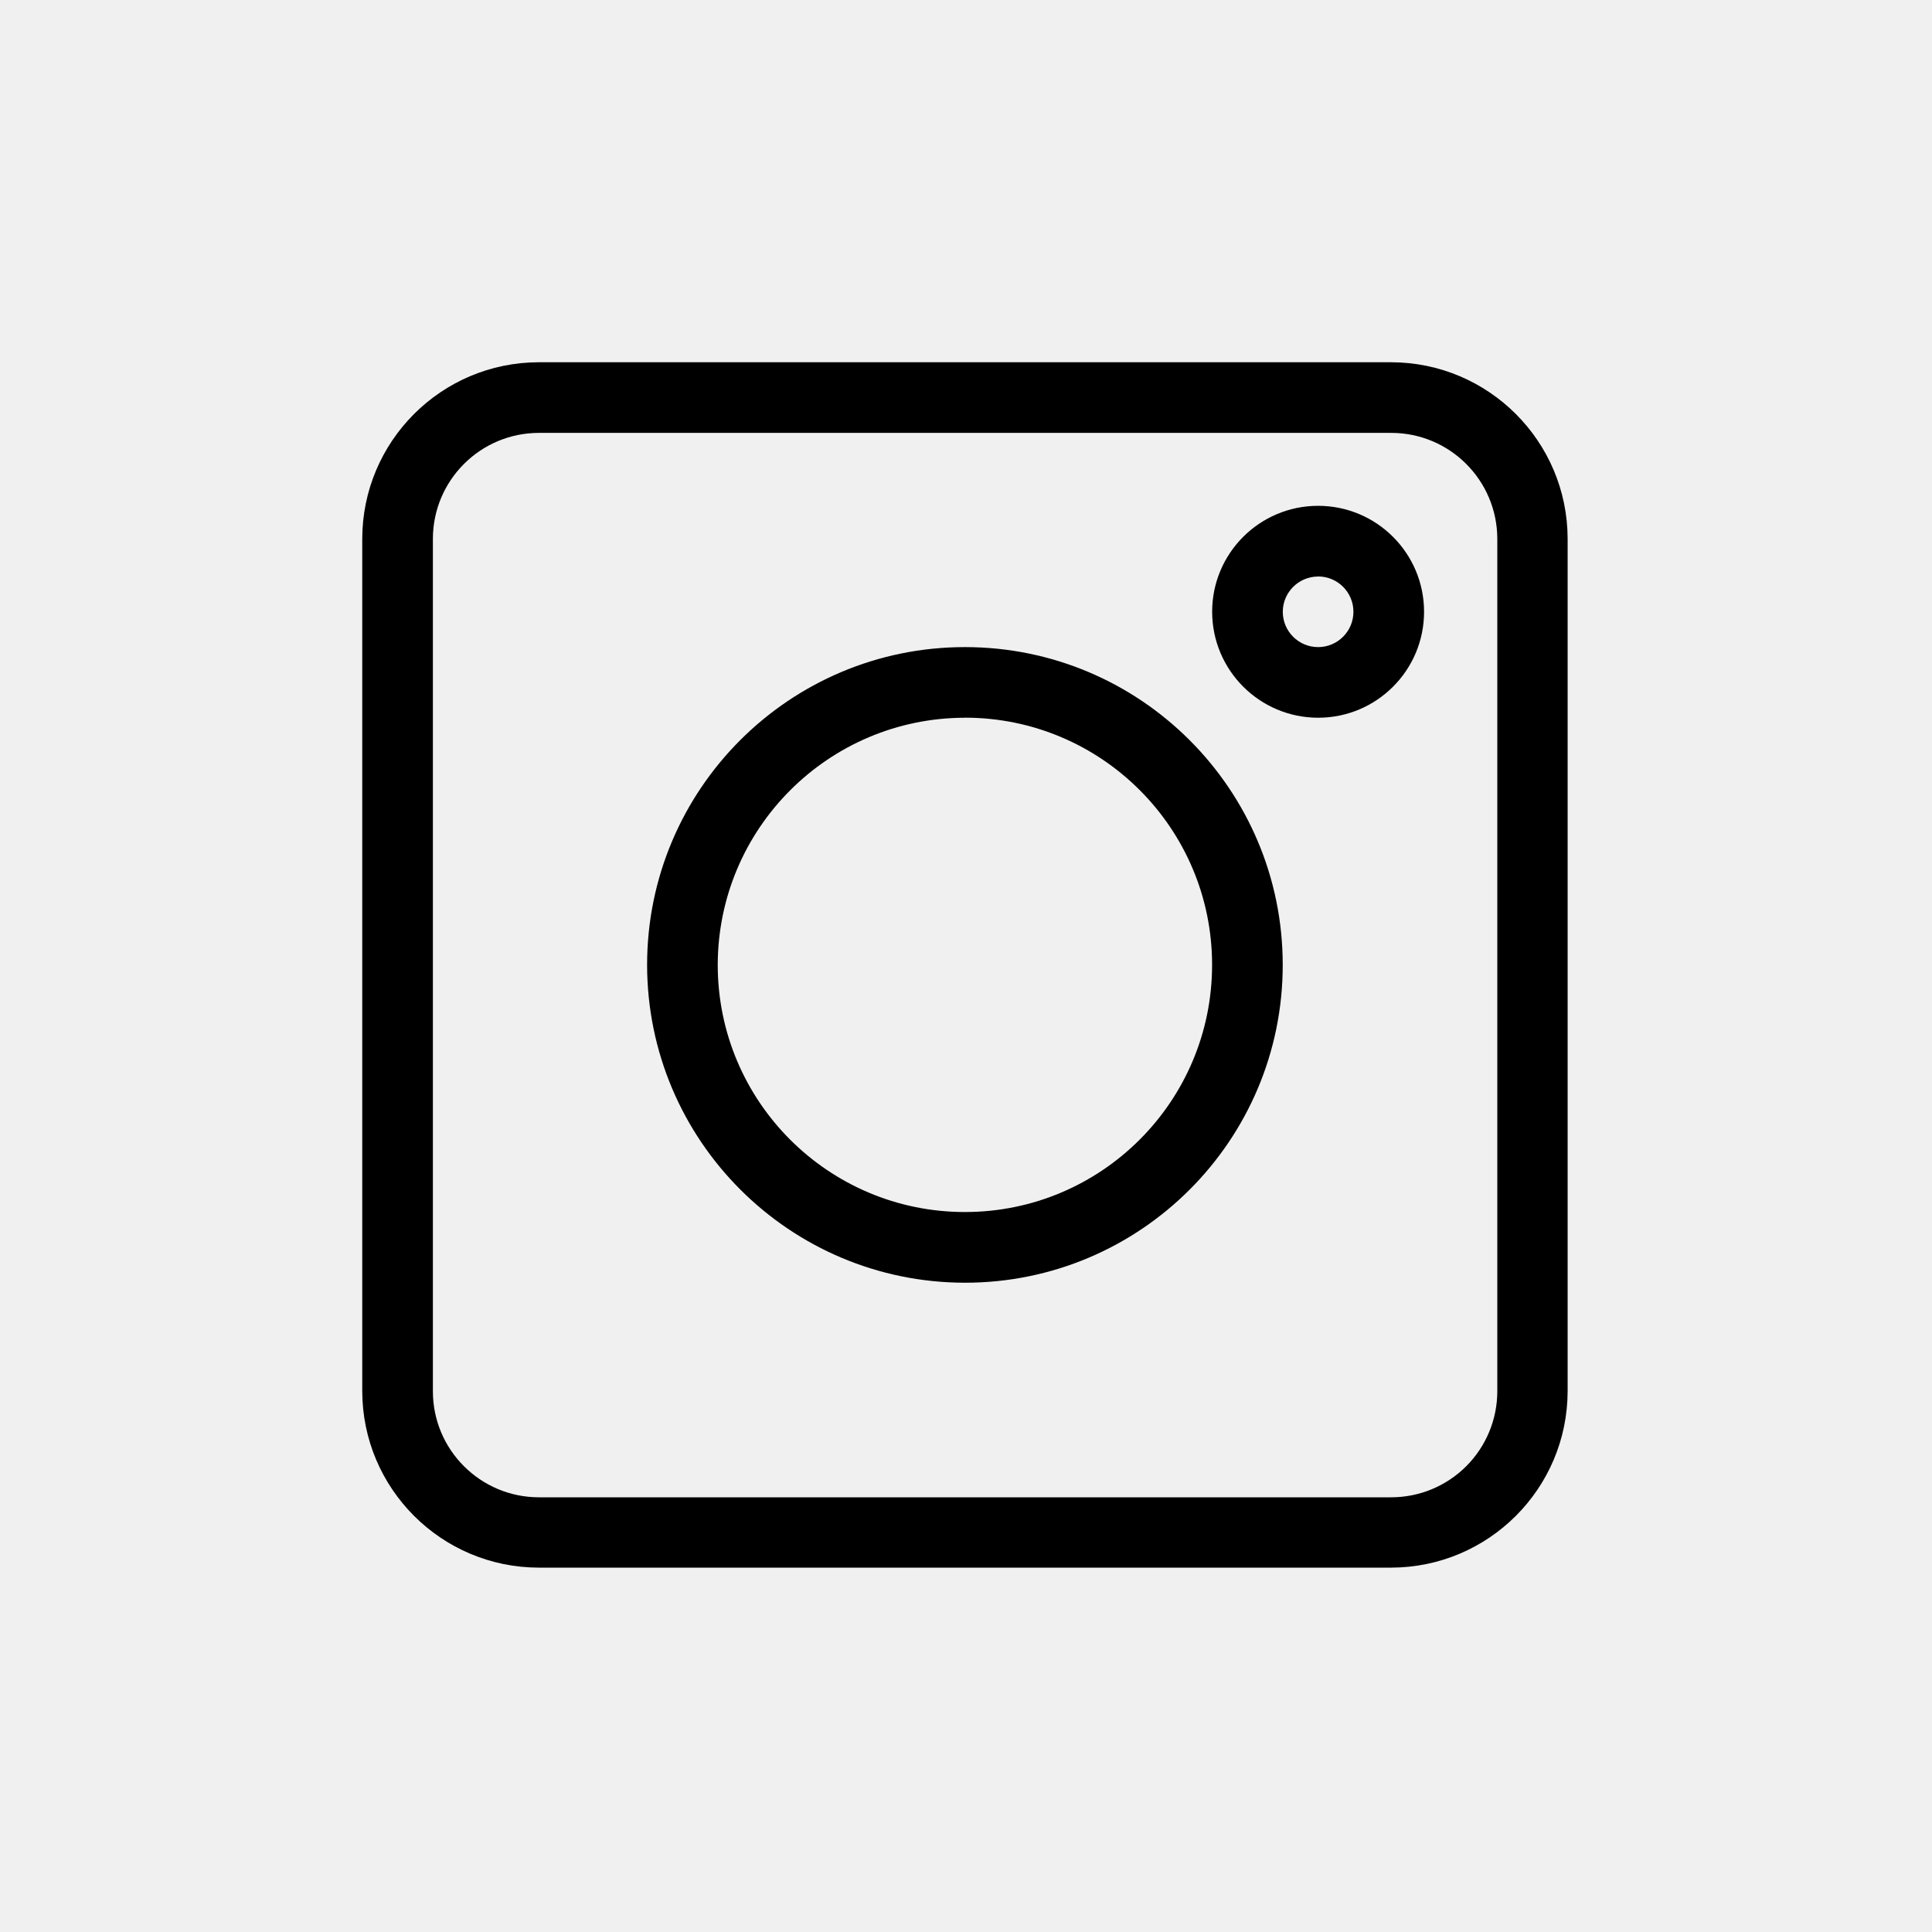
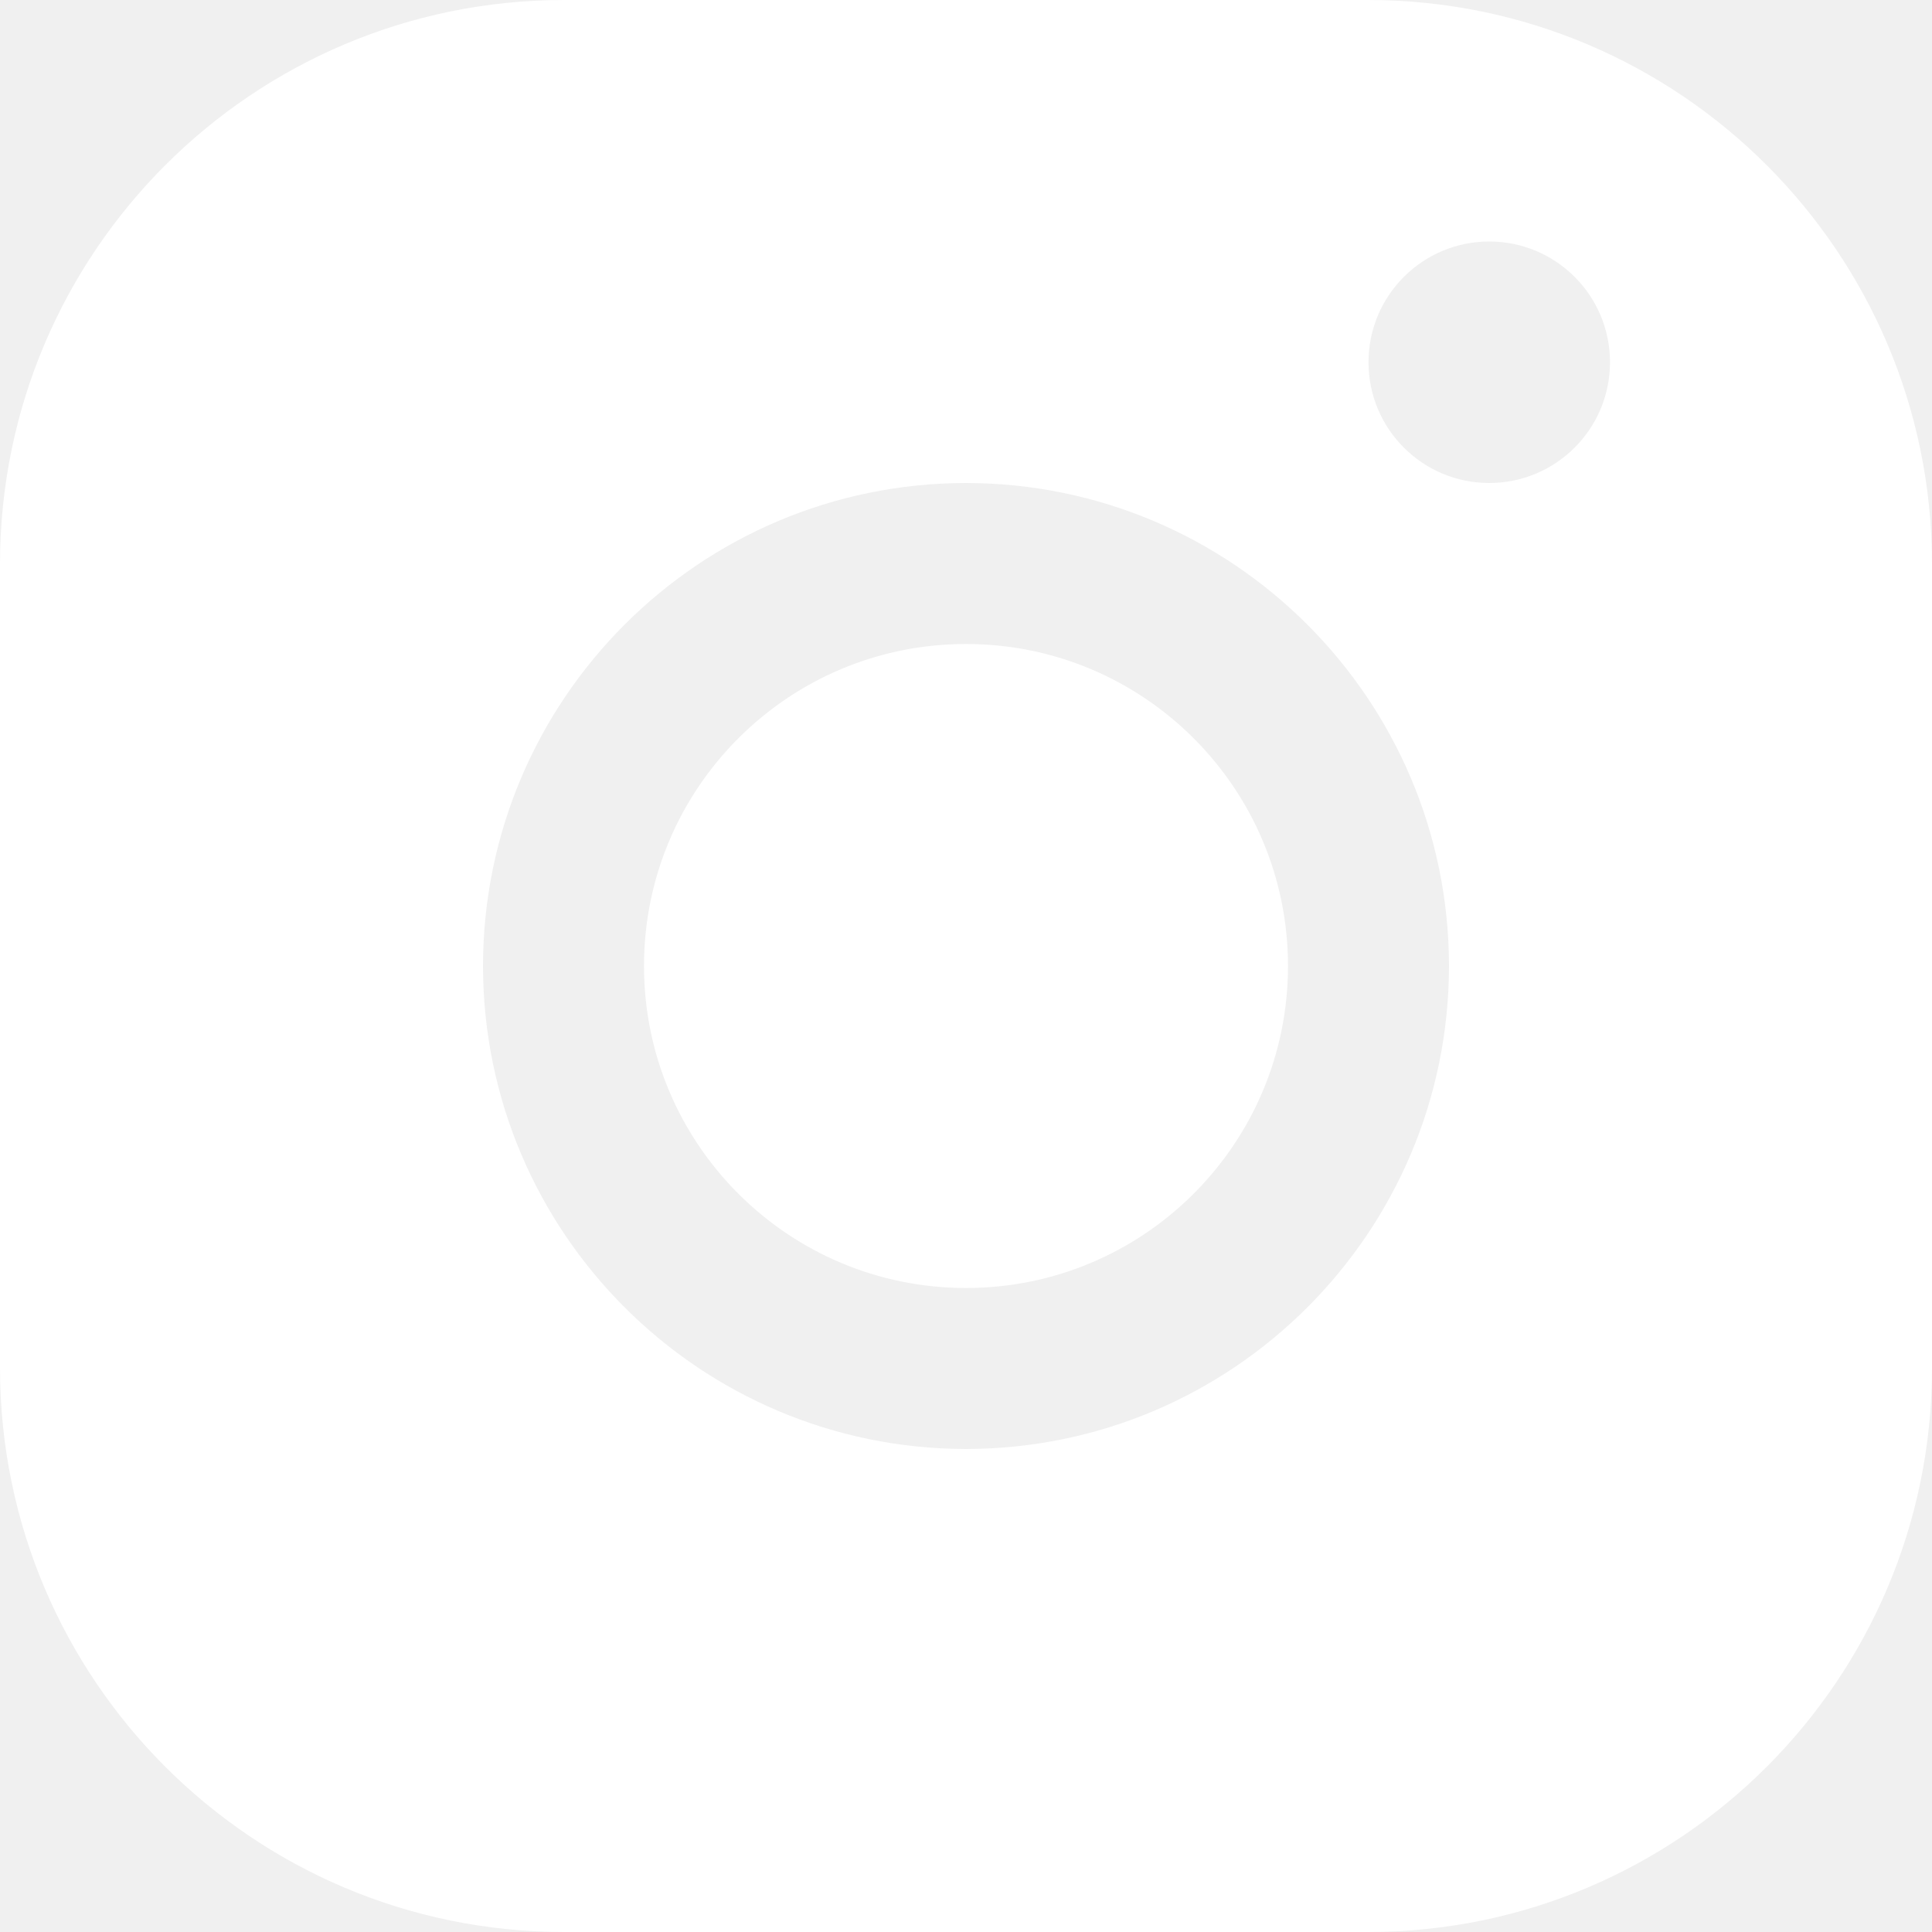
- <svg xmlns="http://www.w3.org/2000/svg" width="32" height="32" viewBox="0 0 32 32">
-   <defs>
-     <clipPath id="clip-icon-instagram">
-       <rect width="32" height="32" />
-     </clipPath>
-   </defs>
-   <g id="icon-instagram" clip-path="url(#clip-icon-instagram)">
-     <g id="Gruppe_2128" data-name="Gruppe 2128">
-       <g id="Gruppe_23" data-name="Gruppe 23" transform="translate(-256 -11339)">
-         <g id="Symbols_Atoms_Icons_Instagram" data-name="Symbols/Atoms/Icons/Instagram" transform="translate(262 11345)">
-           <path id="Pfad_91" data-name="Pfad 91" d="M2.925,19.965H17.04a2.928,2.928,0,0,0,2.925-2.925V2.925A2.928,2.928,0,0,0,17.04,0H2.925A2.928,2.928,0,0,0,0,2.925V17.04A2.928,2.928,0,0,0,2.925,19.965ZM1.17,2.925A1.757,1.757,0,0,1,2.925,1.17H17.04A1.757,1.757,0,0,1,18.8,2.925V17.04A1.757,1.757,0,0,1,17.04,18.8H2.925A1.757,1.757,0,0,1,1.17,17.04Zm0,0" />
-           <path id="Pfad_92" data-name="Pfad 92" d="M126.264,131.528A5.264,5.264,0,1,0,121,126.264,5.27,5.27,0,0,0,126.264,131.528Zm0-9.359a4.094,4.094,0,1,1-4.094,4.094A4.1,4.1,0,0,1,126.264,122.17Zm0,0" transform="translate(-116.282 -116.282)" />
-           <path id="Pfad_93" data-name="Pfad 93" d="M362.755,64.509A1.755,1.755,0,1,0,361,62.755,1.757,1.757,0,0,0,362.755,64.509Zm0-2.34a.585.585,0,1,1-.585.585A.586.586,0,0,1,362.755,62.17Zm0,0" transform="translate(-346.923 -58.621)" />
-         </g>
-       </g>
-     </g>
-   </g>
+ <svg xmlns="http://www.w3.org/2000/svg" id="icon_Socialmedia_instagram" data-name="icon/Socialmedia/instagram" width="24" height="24" viewBox="0 0 24 24">
+   <path id="Ausschluss_1" data-name="Ausschluss 1" d="M-4677,936h-10a7.009,7.009,0,0,1-7-7V919a7.008,7.008,0,0,1,7-7h10a7.008,7.008,0,0,1,7,7v10A7.008,7.008,0,0,1-4677,936Zm-5-18a6.006,6.006,0,0,0-6,6,6.007,6.007,0,0,0,6,6,6.007,6.007,0,0,0,6-6A6.007,6.007,0,0,0-4682,918Zm6.5-3a1.5,1.5,0,0,0-1.5,1.5,1.5,1.5,0,0,0,1.5,1.5,1.5,1.5,0,0,0,1.5-1.5A1.5,1.5,0,0,0-4675.5,915Zm-6.5,13a4,4,0,0,1-4-4,4,4,0,0,1,4-4,4,4,0,0,1,4,4A4,4,0,0,1-4682,928Z" transform="translate(4694 -912)" fill="#fff" />
</svg>
